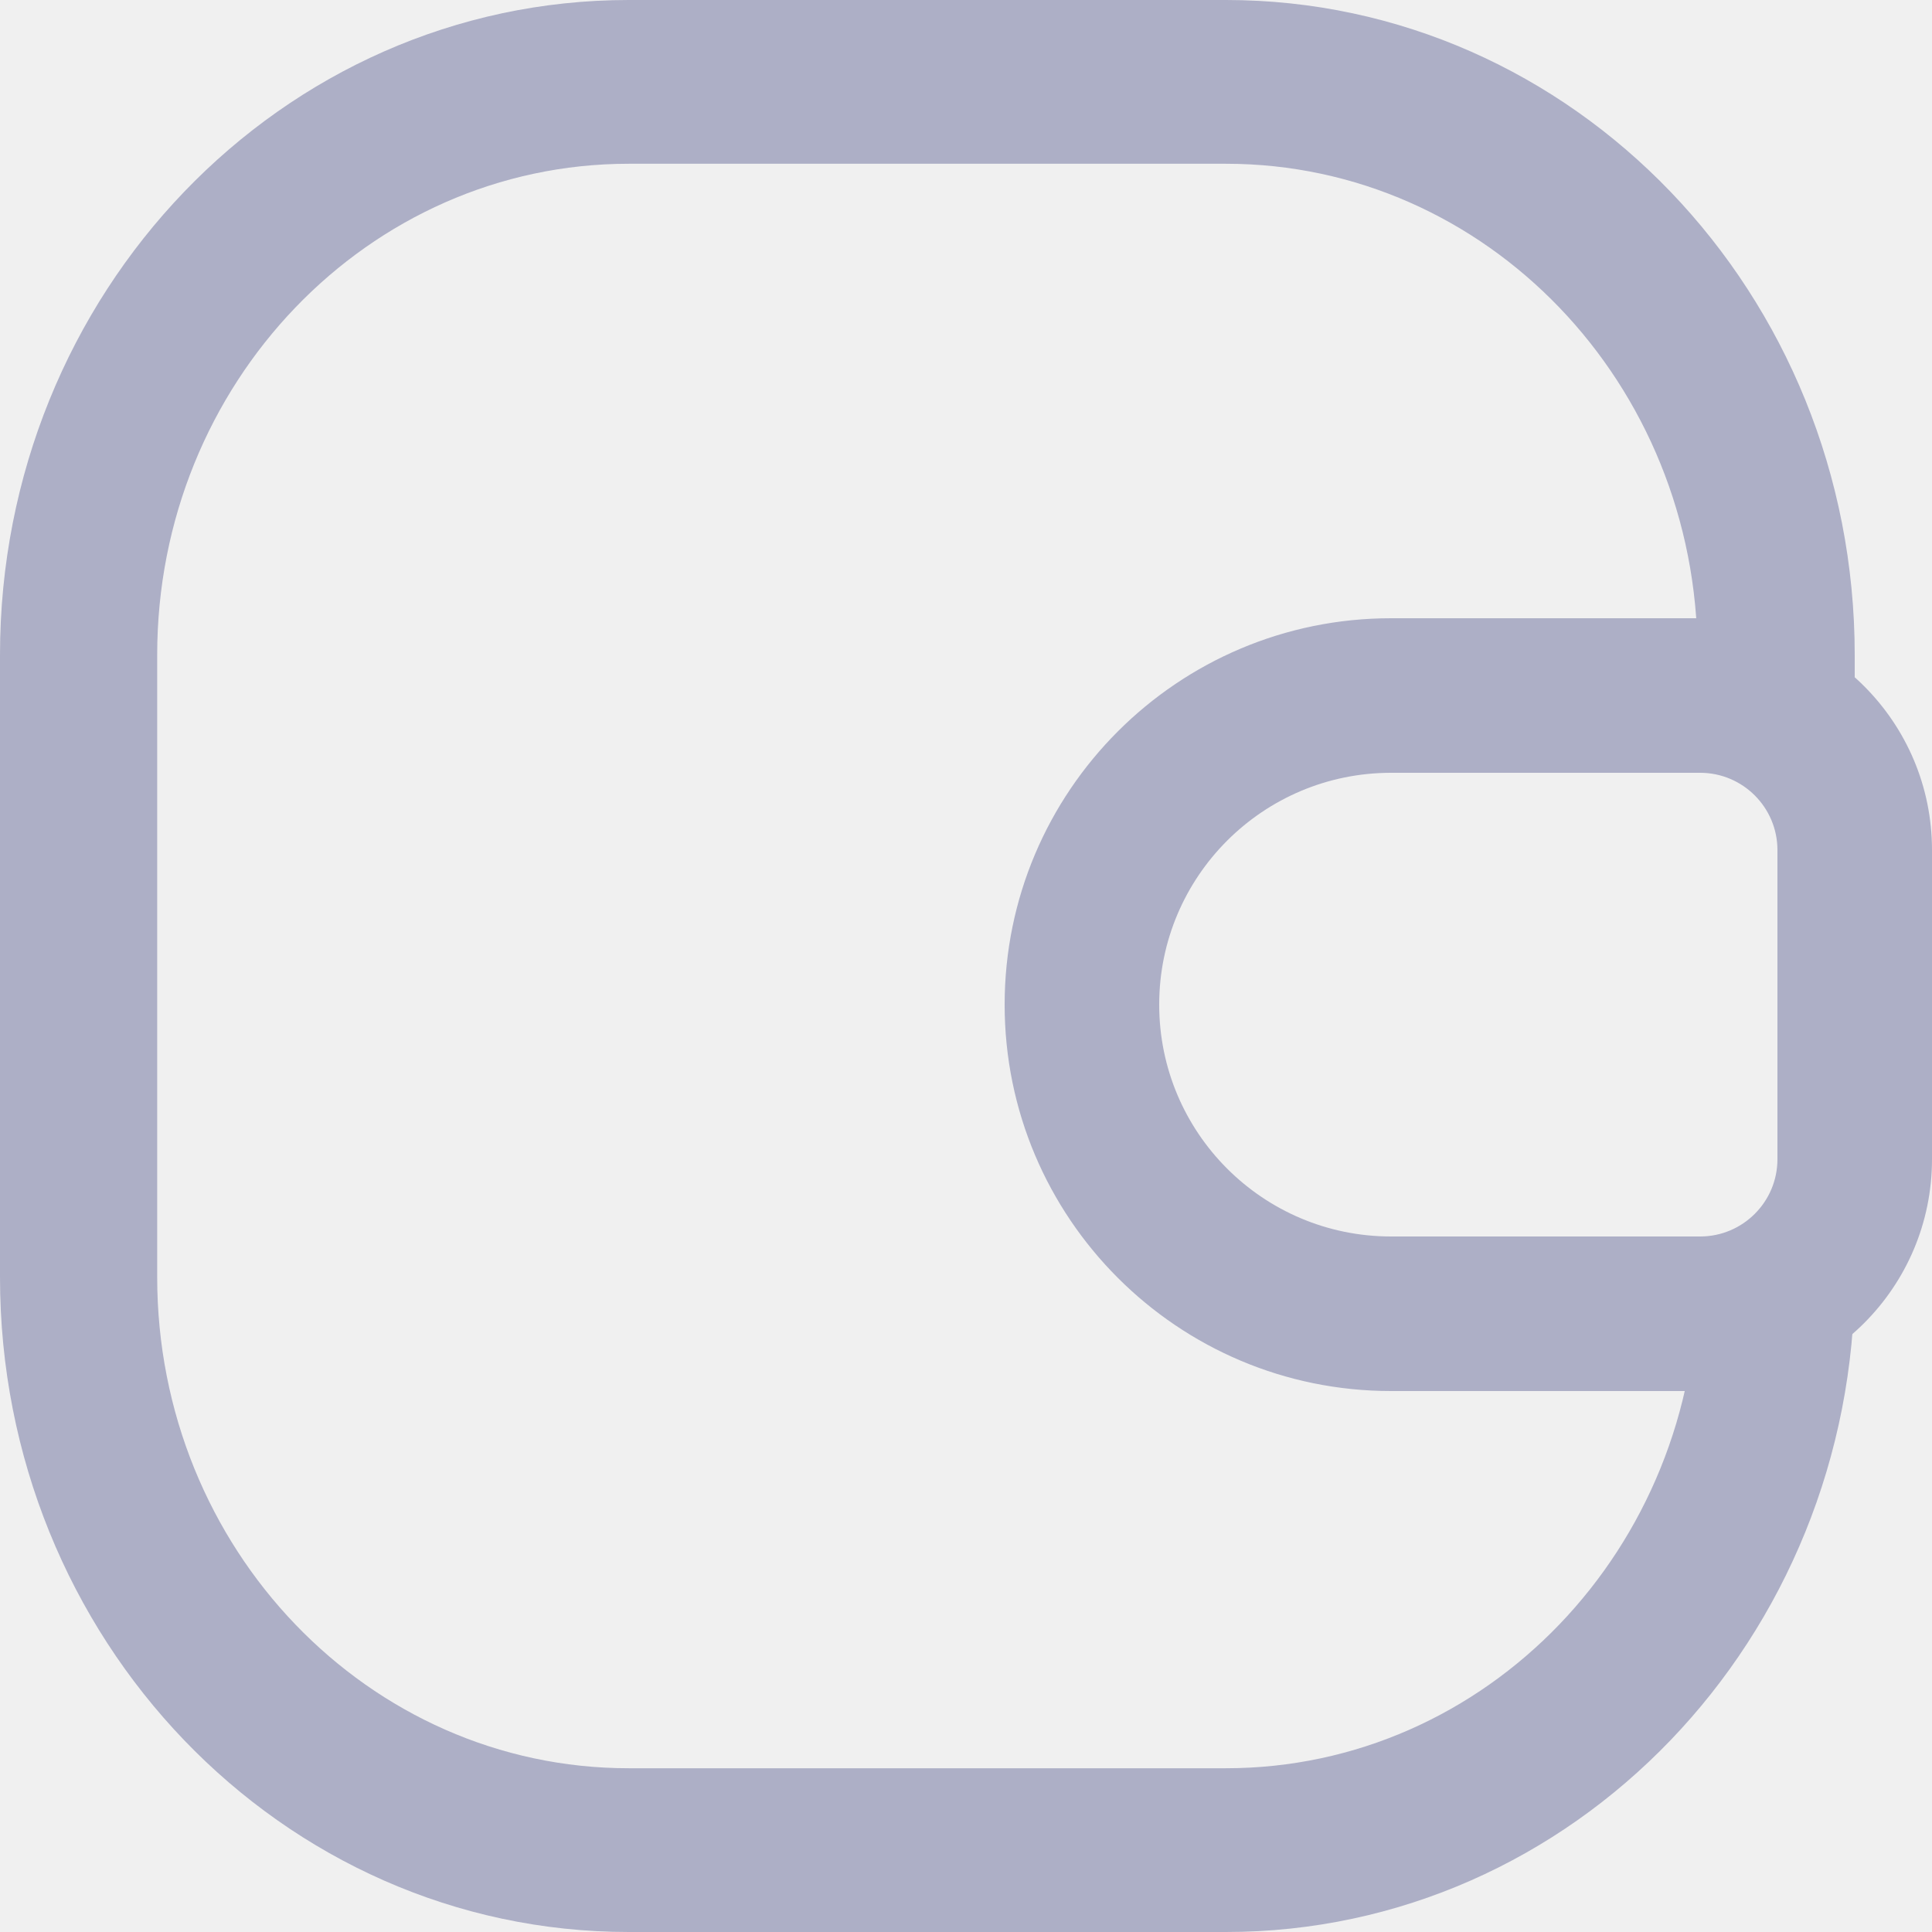
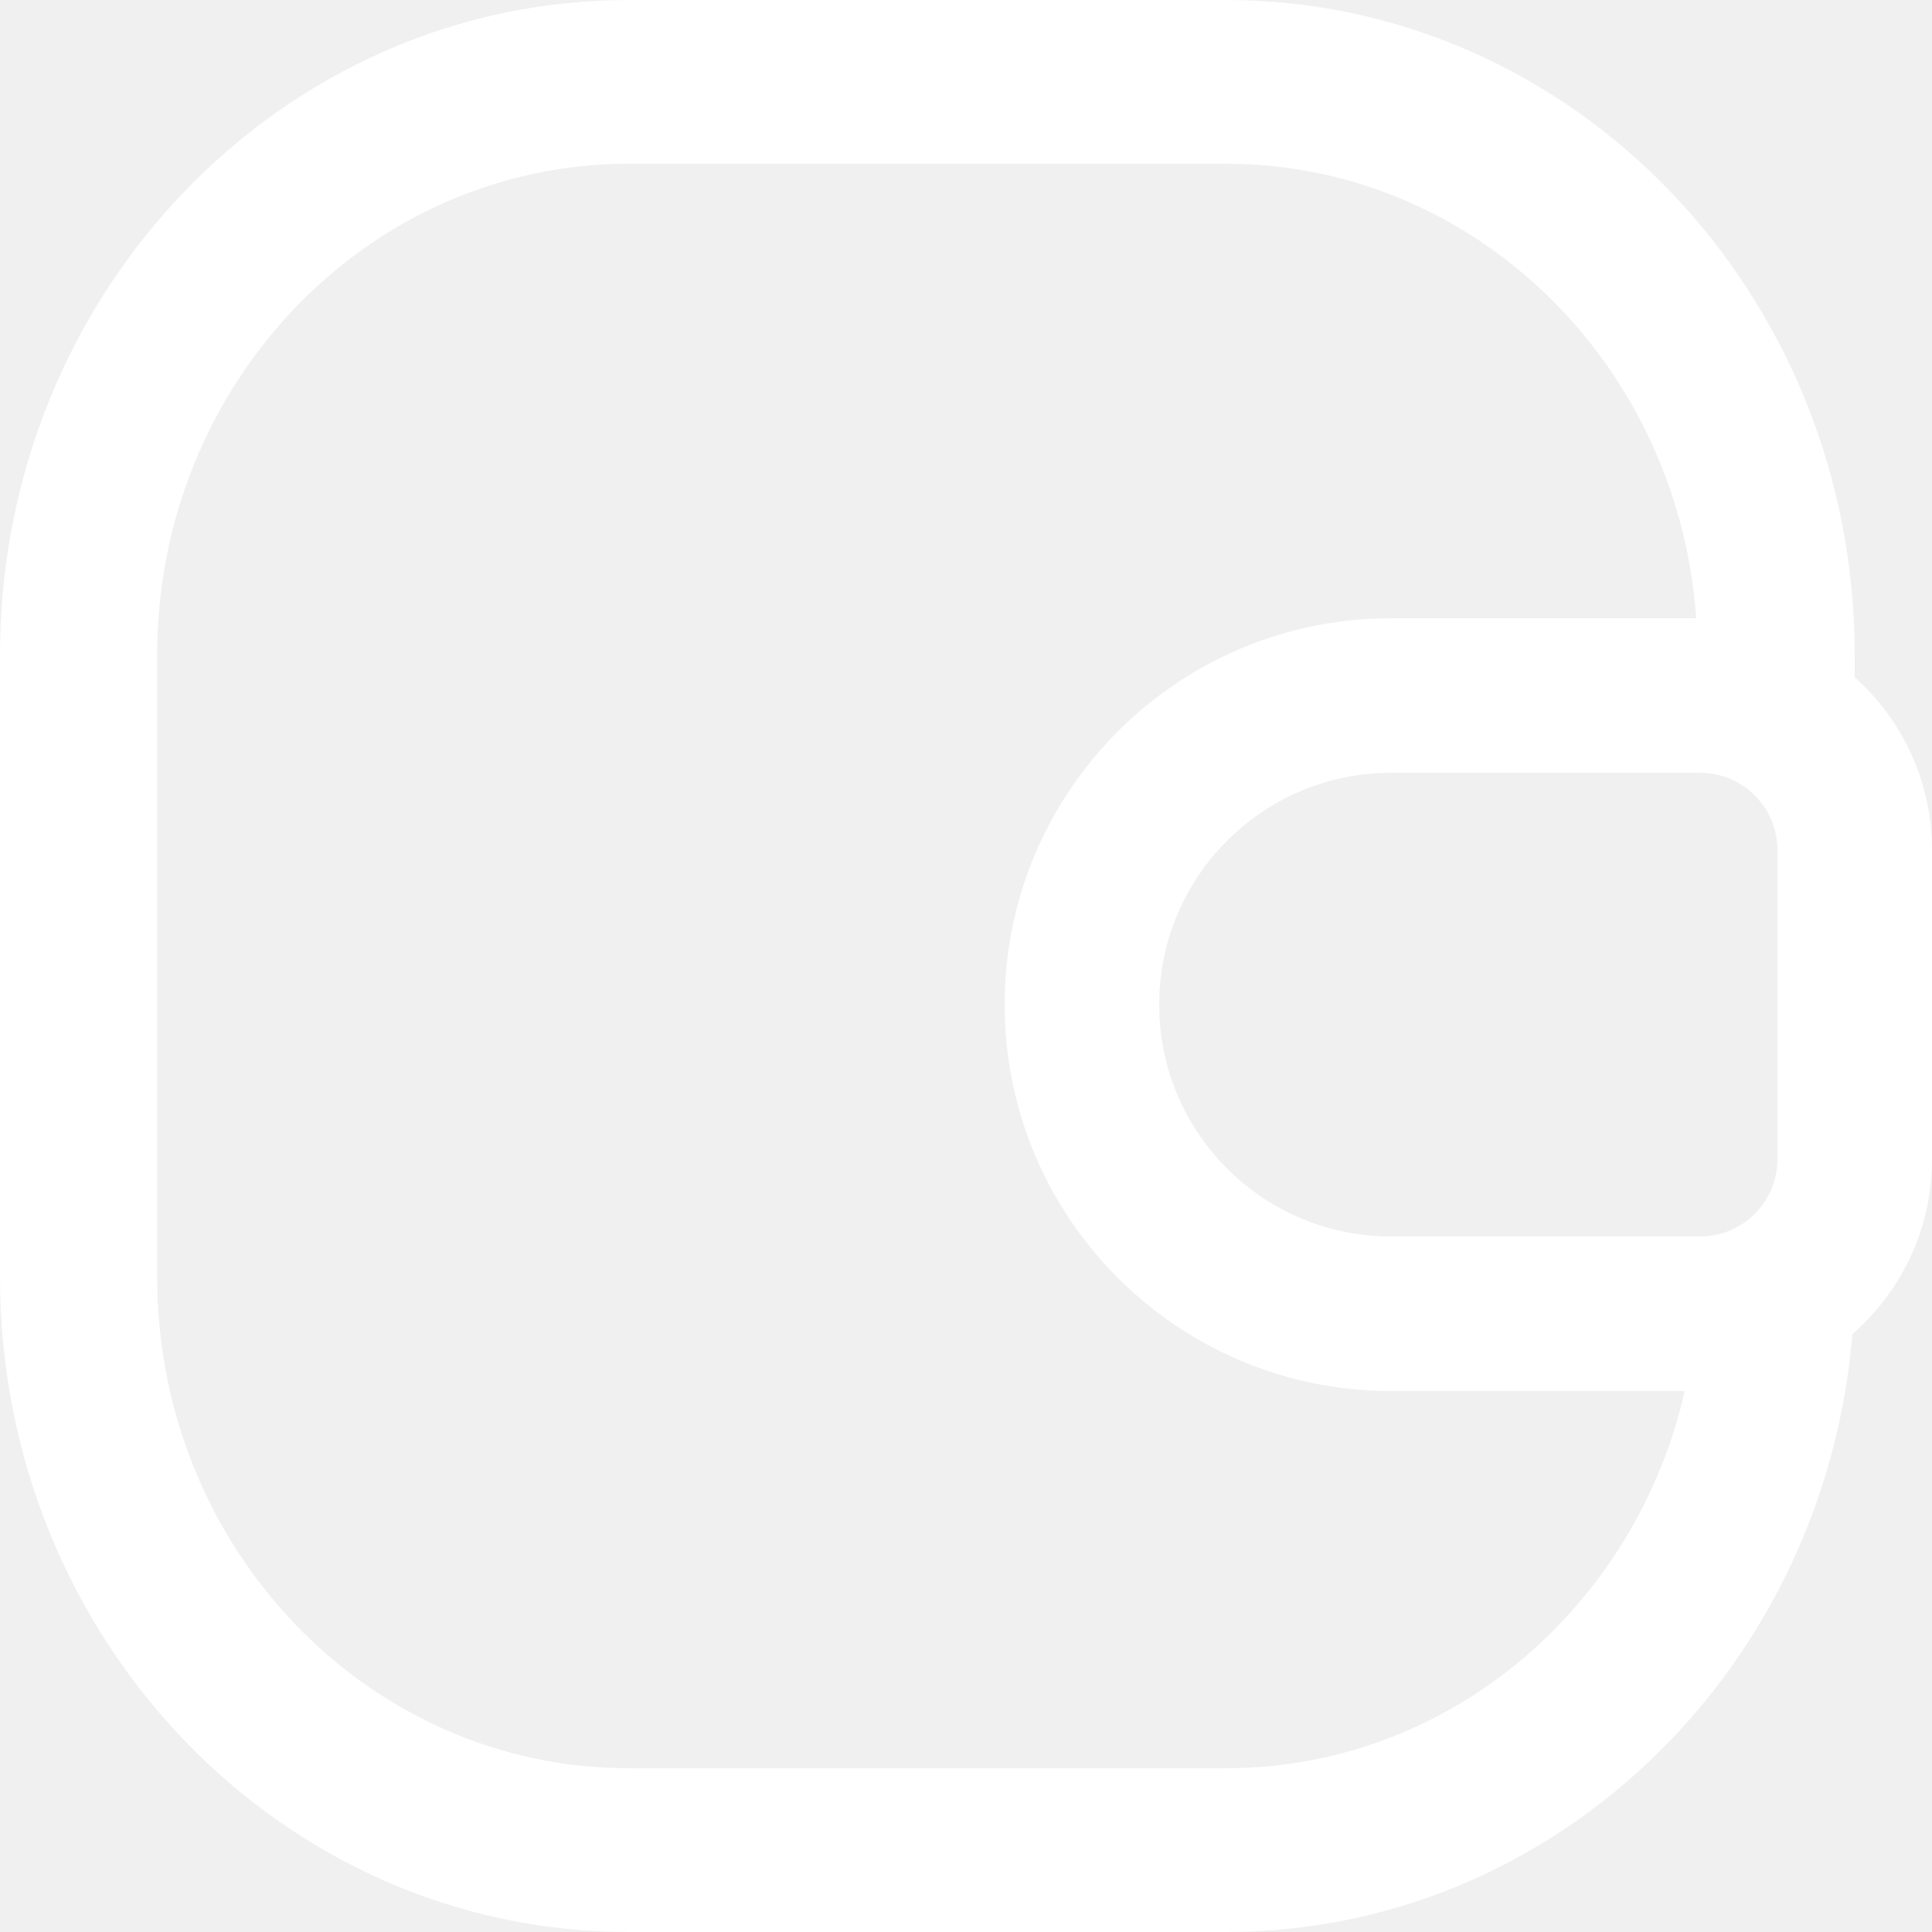
<svg xmlns="http://www.w3.org/2000/svg" width="25" height="25" viewBox="0 0 25 25" fill="none">
-   <path fill-rule="evenodd" clip-rule="evenodd" d="M8.136 2.119H15.864C19.234 2.119 21.966 4.964 21.966 8.475V9.5L24 10.487V8.475C24 3.794 20.358 0 15.864 0H8.136C3.642 0 0 3.794 0 8.475V16.525C0 21.206 3.642 25 8.136 25H15.864C20.358 25 24 21.206 24 16.525H21.966C21.966 20.036 19.234 22.881 15.864 22.881H8.136C4.766 22.881 2.034 20.036 2.034 16.525V8.475C2.034 4.964 4.766 2.119 8.136 2.119Z" fill="#ADAFC6" />
-   <path fill-rule="evenodd" clip-rule="evenodd" d="M22 10H18C16.343 10 15 11.343 15 13C15 14.657 16.343 16 18 16H22C22.552 16 23 15.552 23 15V11C23 10.448 22.552 10 22 10ZM18 8C15.239 8 13 10.239 13 13C13 15.761 15.239 18 18 18H22C23.657 18 25 16.657 25 15V11C25 9.343 23.657 8 22 8H18Z" fill="#ADAFC6" />
+   <path fill-rule="evenodd" clip-rule="evenodd" d="M8.136 2.119H15.864C19.234 2.119 21.966 4.964 21.966 8.475V9.5L24 10.487V8.475C24 3.794 20.358 0 15.864 0H8.136C3.642 0 0 3.794 0 8.475V16.525C0 21.206 3.642 25 8.136 25H15.864C20.358 25 24 21.206 24 16.525H21.966C21.966 20.036 19.234 22.881 15.864 22.881H8.136C4.766 22.881 2.034 20.036 2.034 16.525V8.475C2.034 4.964 4.766 2.119 8.136 2.119Z" fill="#FFFFFF" />
+   <path fill-rule="evenodd" clip-rule="evenodd" d="M22 10H18C16.343 10 15 11.343 15 13C15 14.657 16.343 16 18 16H22C22.552 16 23 15.552 23 15V11C23 10.448 22.552 10 22 10ZM18 8C15.239 8 13 10.239 13 13C13 15.761 15.239 18 18 18H22C23.657 18 25 16.657 25 15V11C25 9.343 23.657 8 22 8H18Z" fill="#FFFFFF" />
</svg>
